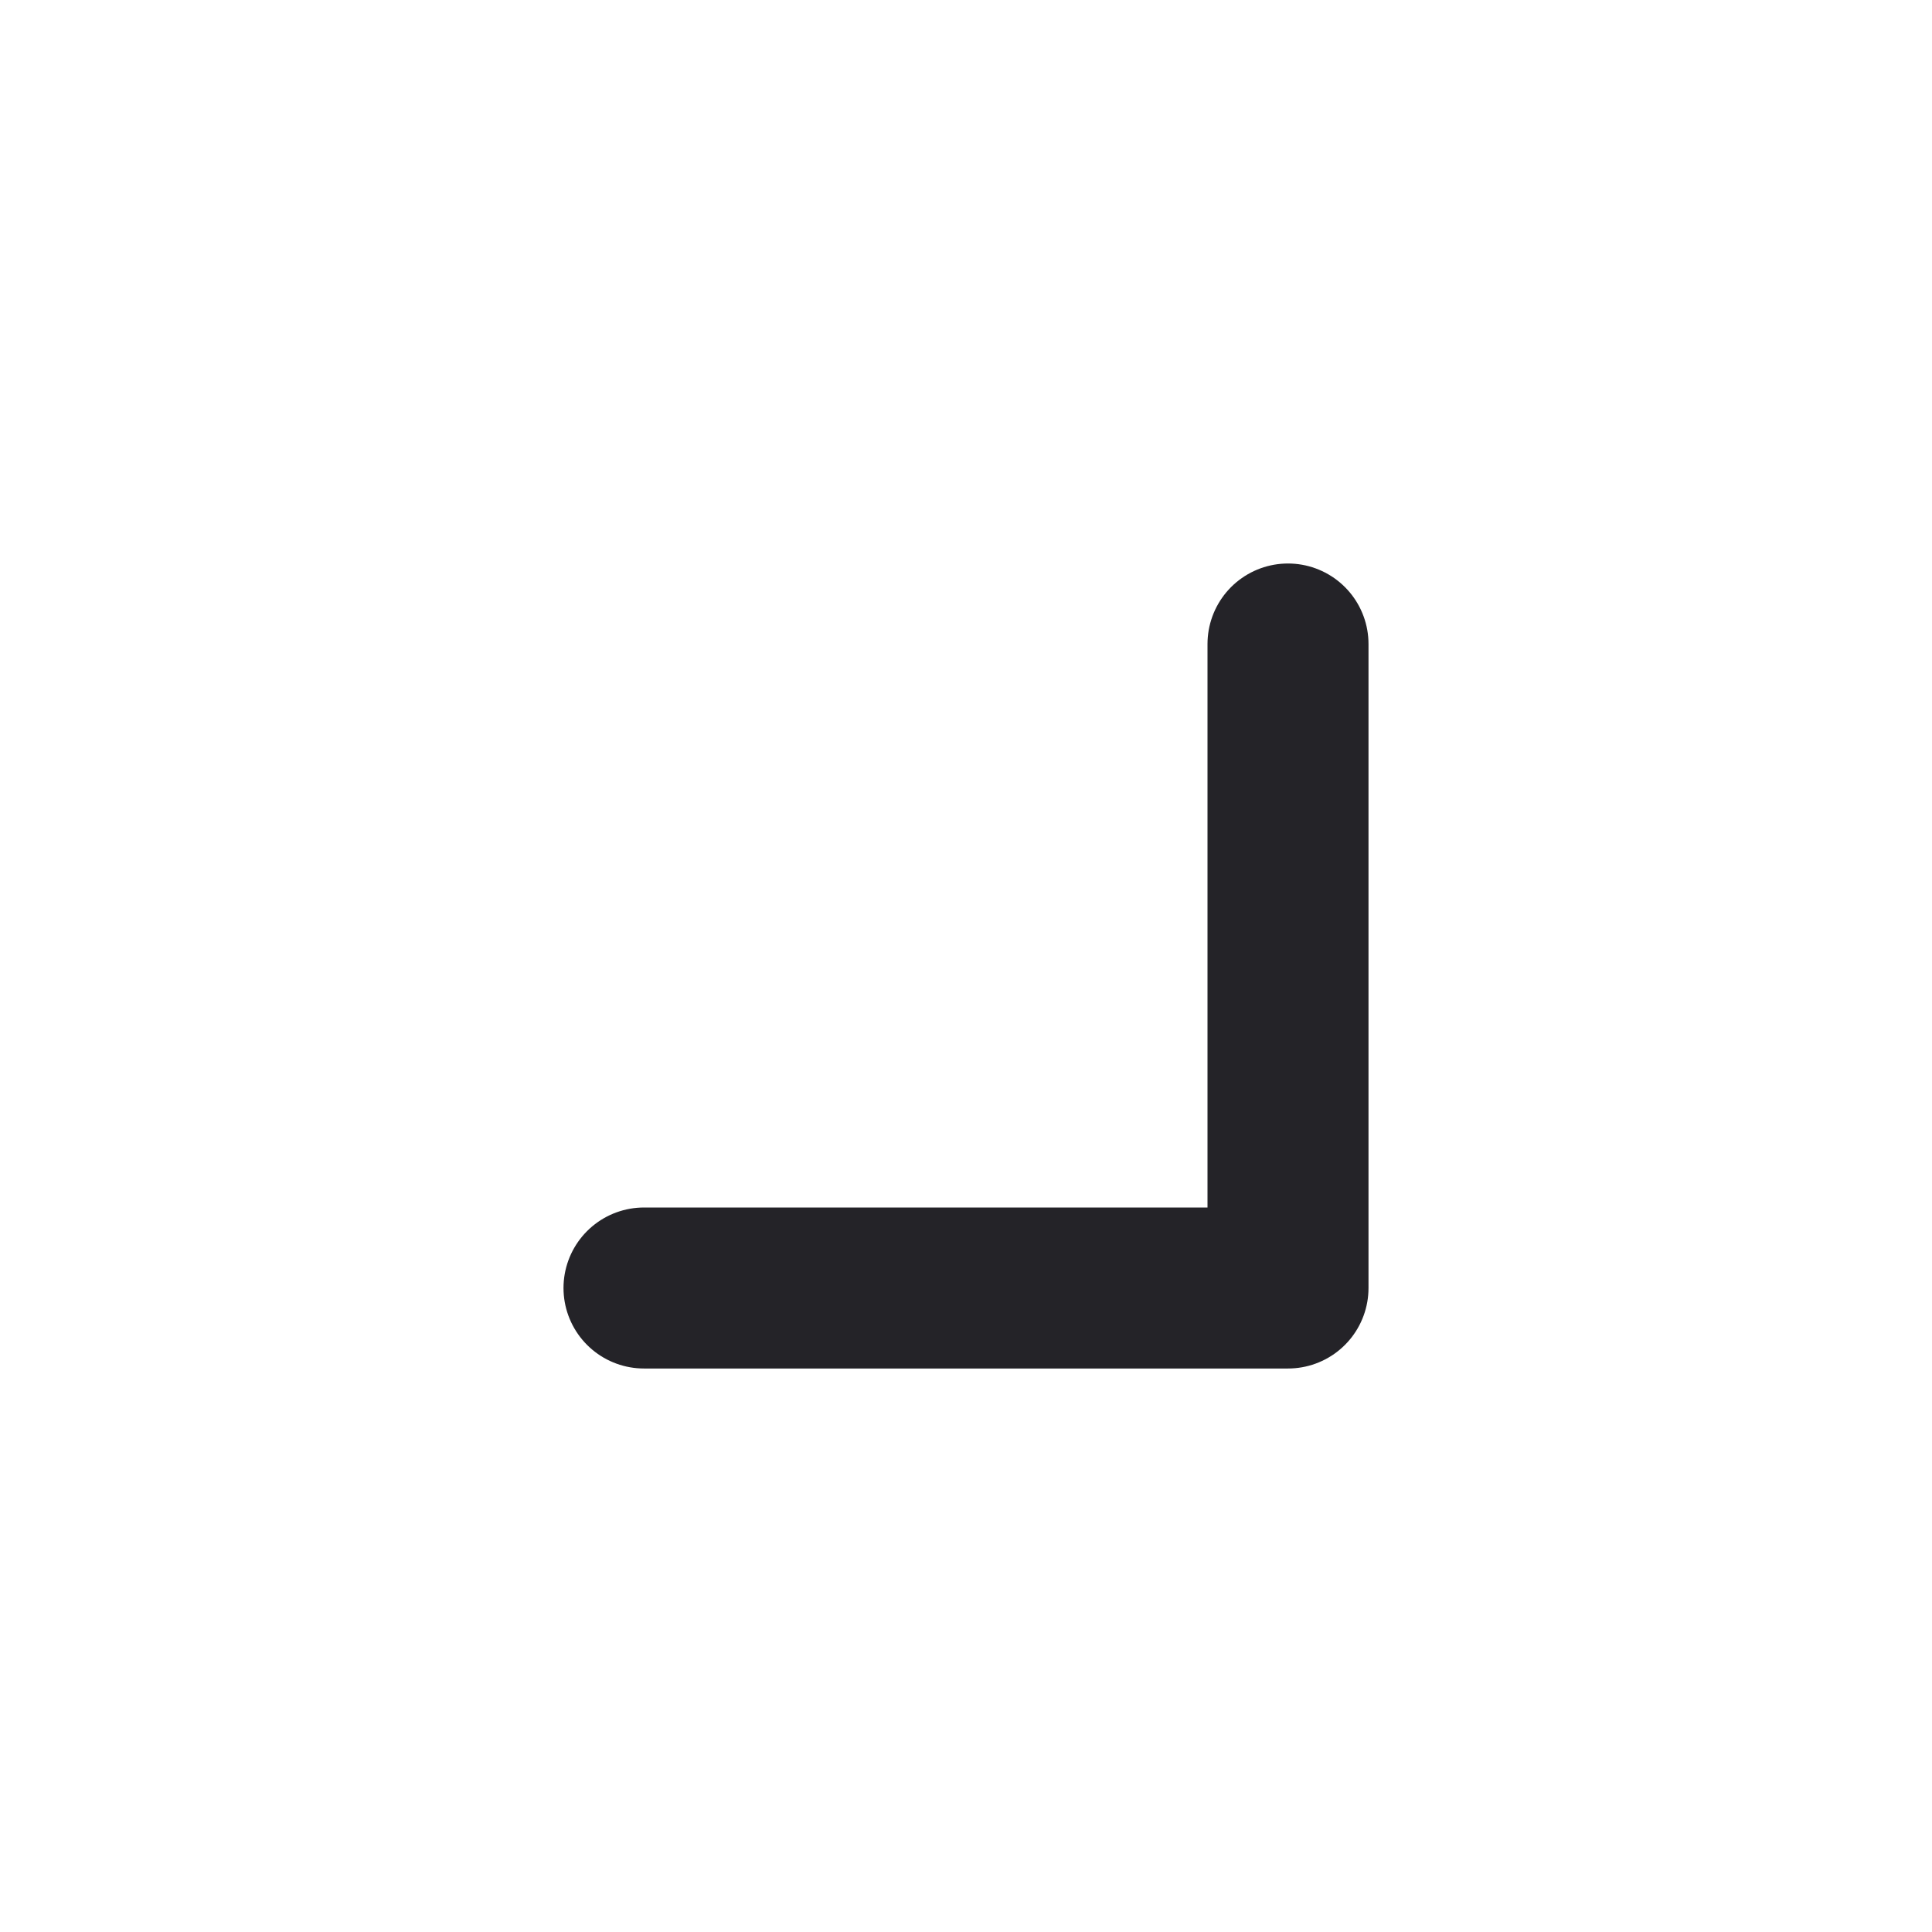
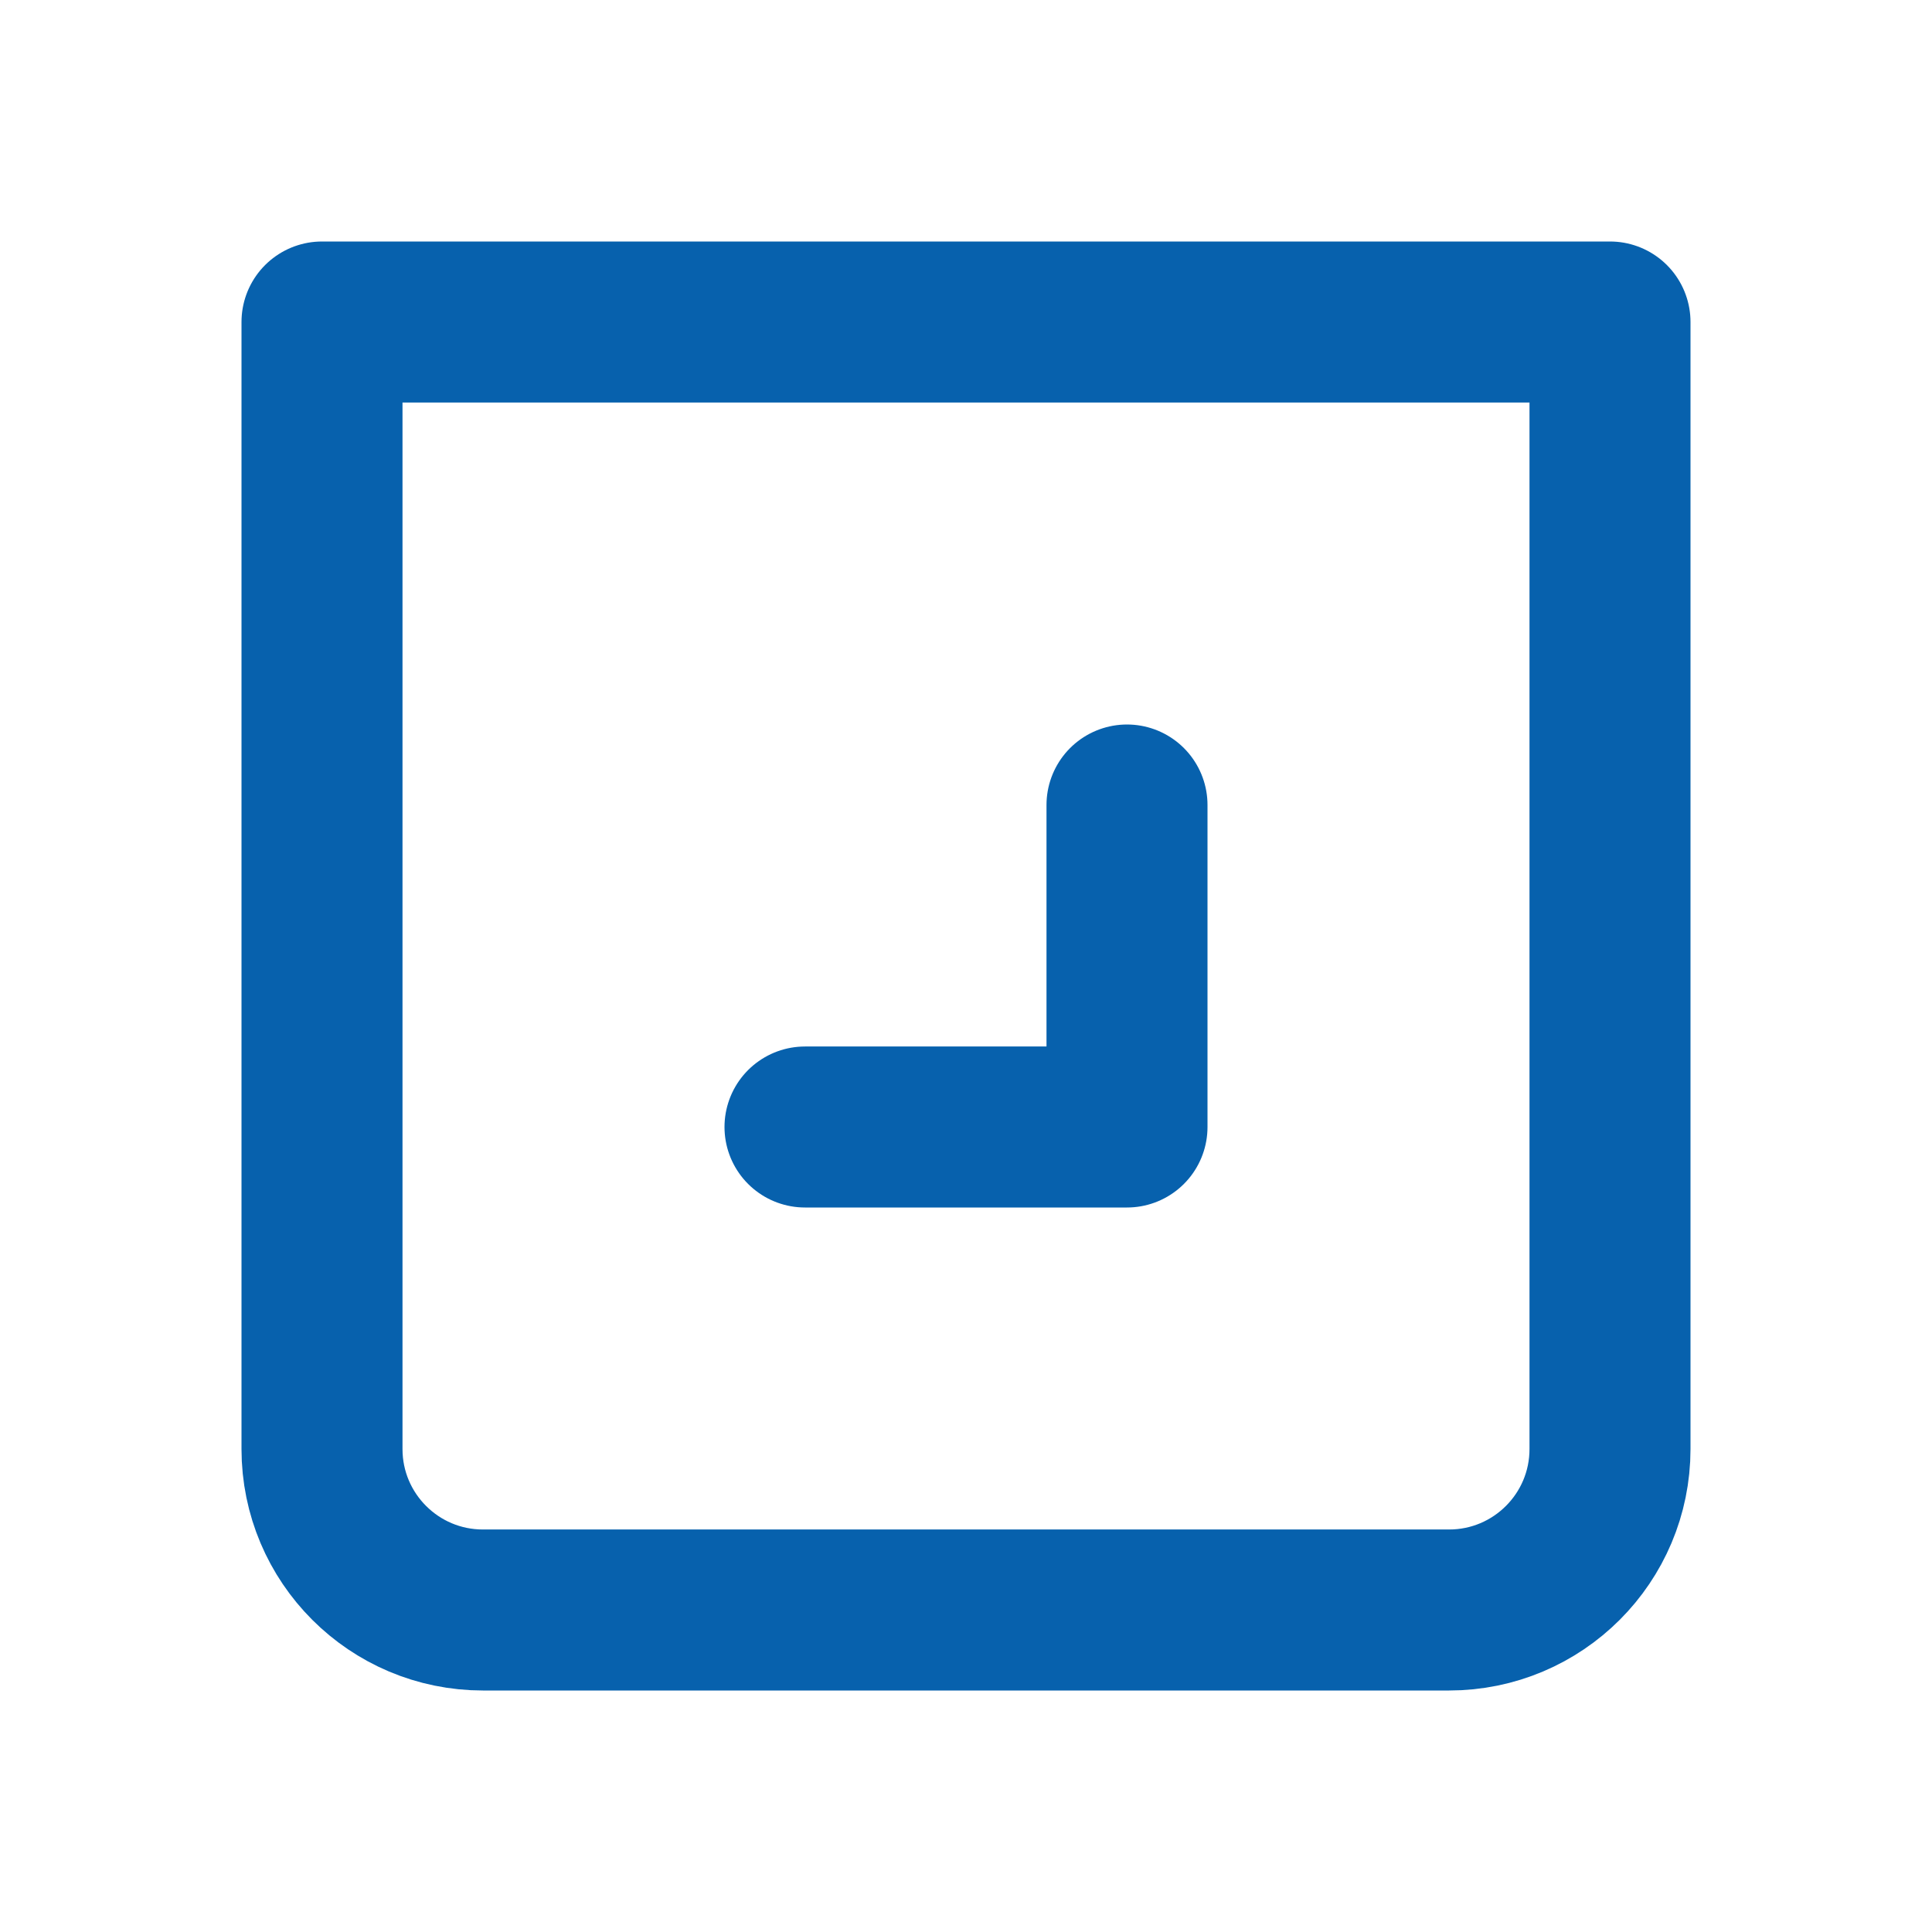
<svg xmlns="http://www.w3.org/2000/svg" width="24" height="24" viewBox="0 0 24 24" fill="none">
-   <path d="M8 16L16 16L16 8" stroke="#242328" stroke-width="2" stroke-linecap="round" stroke-linejoin="round" />
+   <path d="M4 4H20V18C20 19.105 19.105 20 18 20H6C4.895 20 4 19.105 4 18V4Z" stroke="#0761AD" stroke-width="2" stroke-linecap="round" stroke-linejoin="round" />
+   <path d="M10 14L14 14L14 10" stroke="#0761AD" stroke-width="2" stroke-linecap="round" stroke-linejoin="round" />
</svg>
